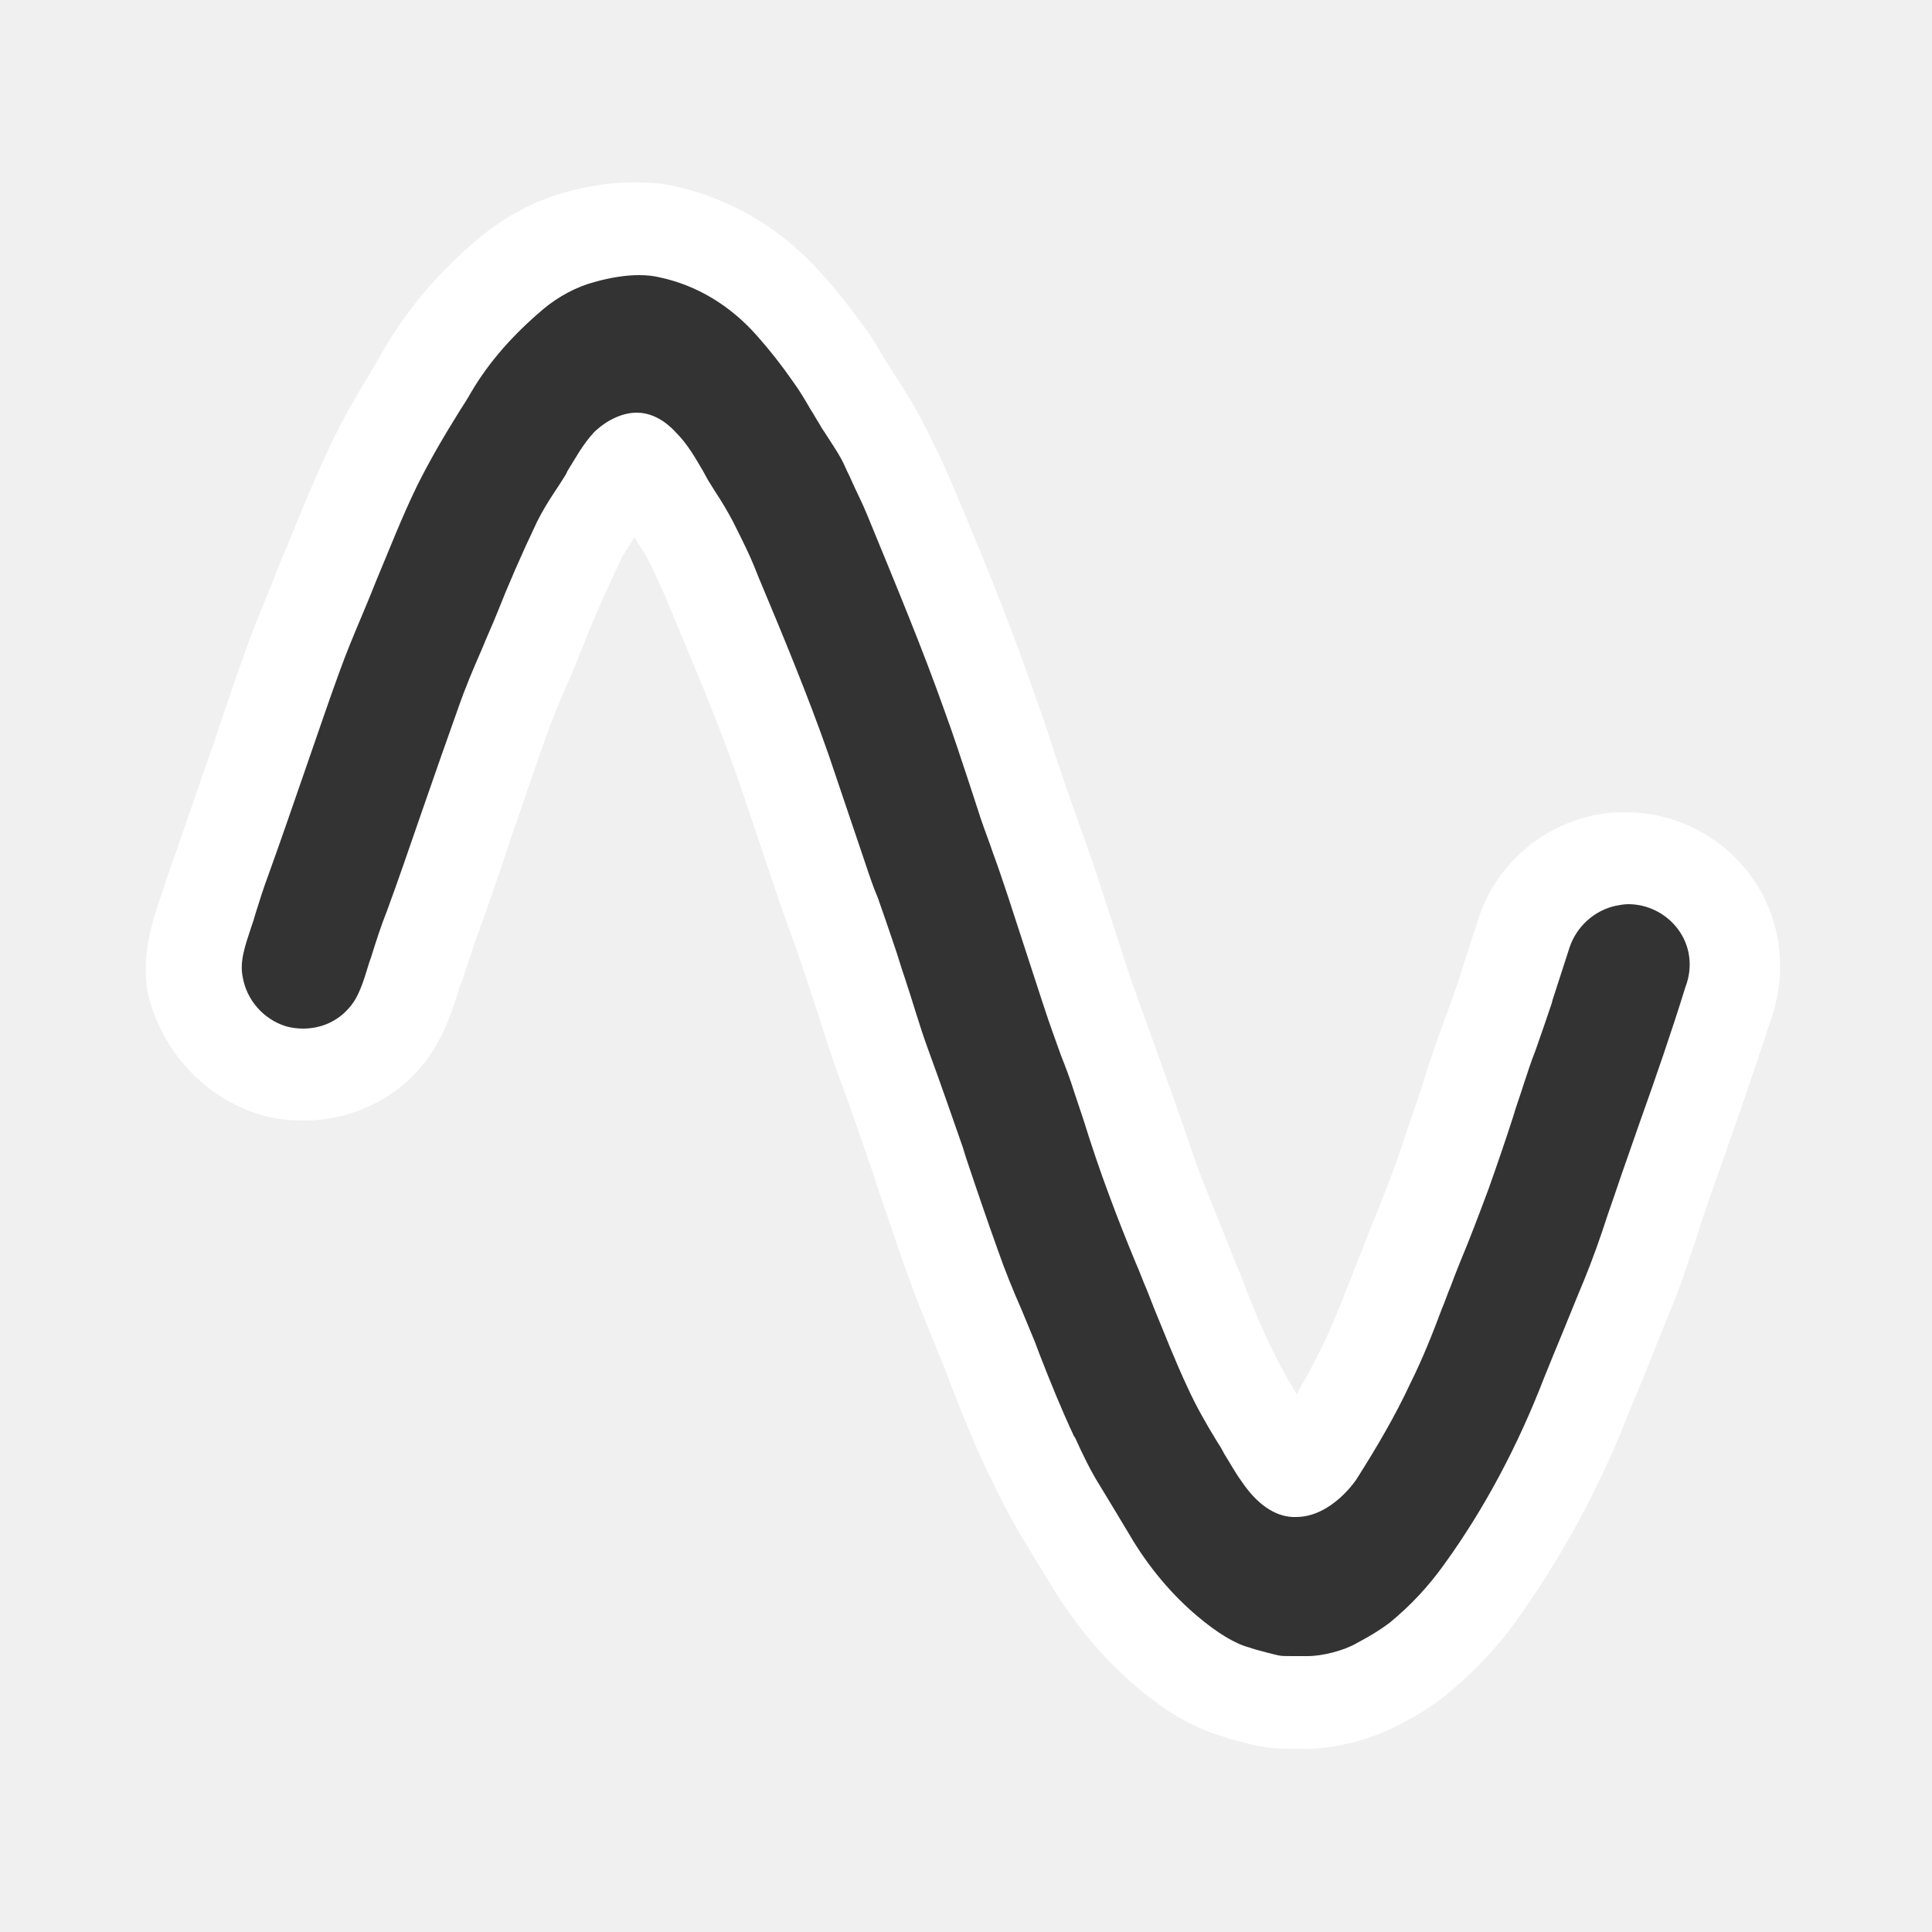
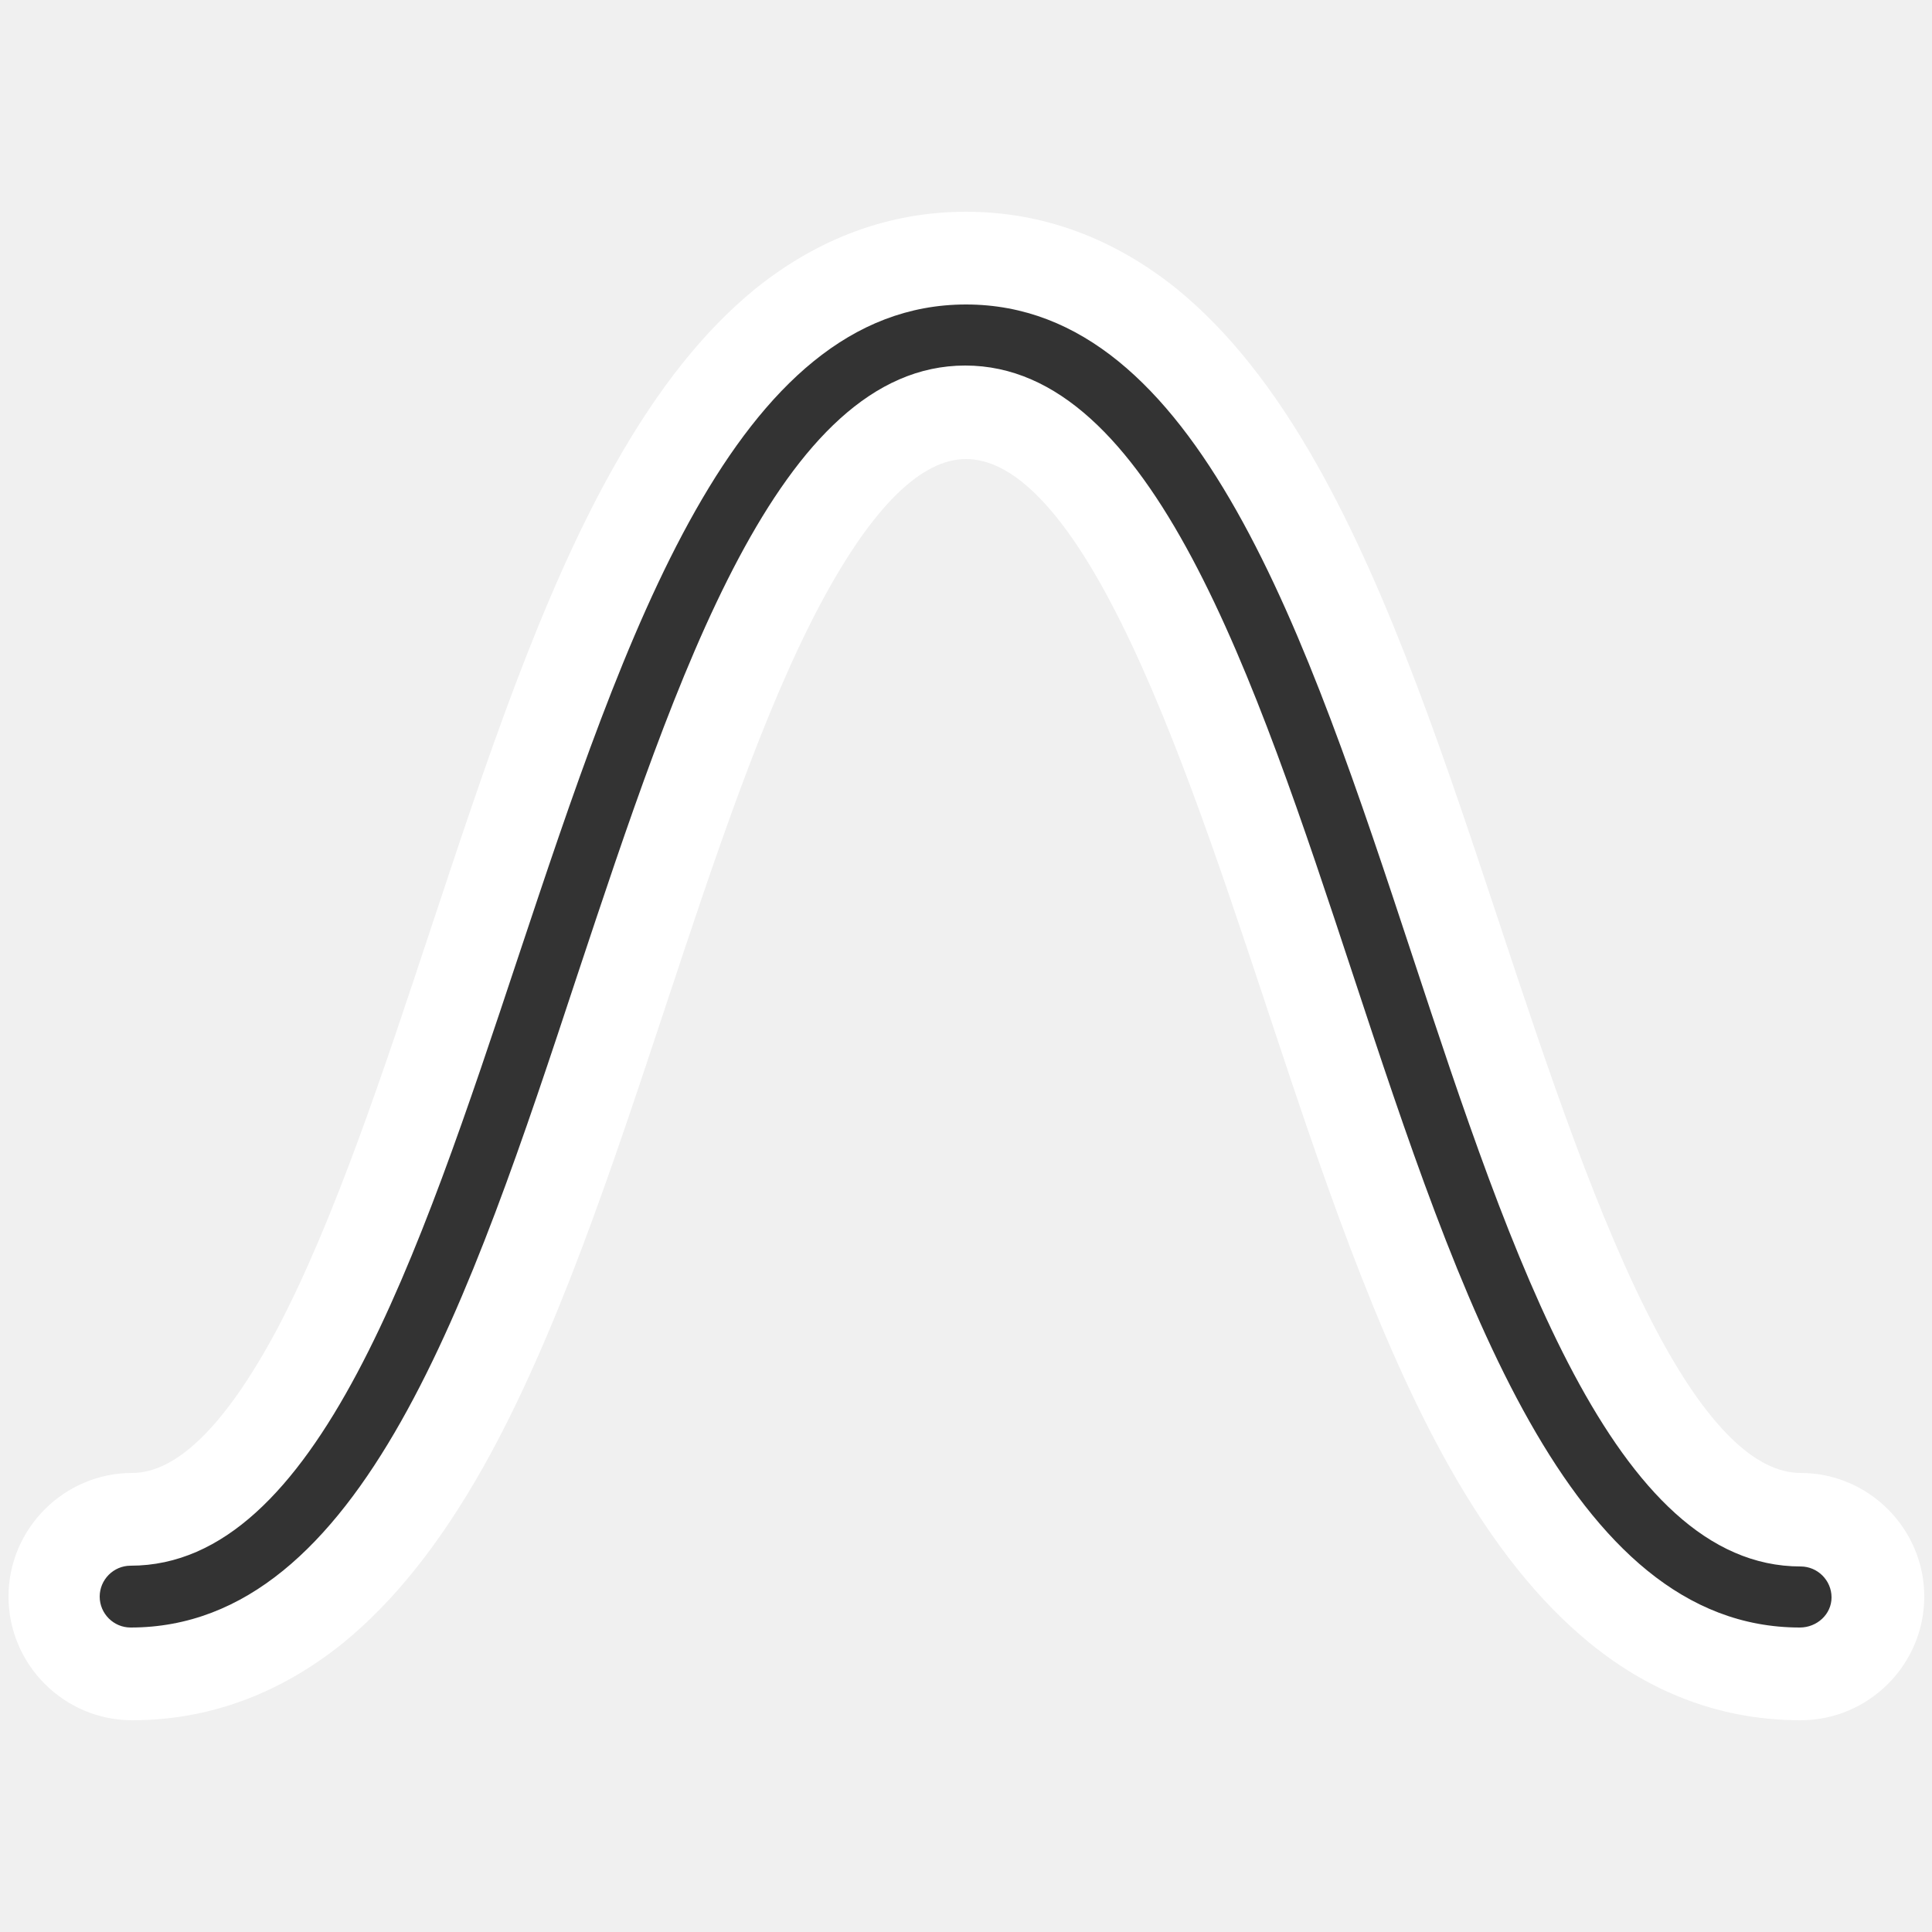
<svg xmlns="http://www.w3.org/2000/svg" viewBox="0 0 250 250">
  <g id="sine-wave">
-     <path fill="#FFF" d="M33.6 144.2c1.8.6 3.8.8 5.7.8 5.6 0 11-2.3 14.7-6.4 3.1-3.4 4.3-7.2 5.3-10.3.1-.4.2-.8.4-1.1l1.8-5.4c1.4-3.9 2.9-8.1 4.6-13.3 1.7-4.9 3.1-9.1 4.5-13 .8-2.3 1.8-4.7 2.8-7 .7-1.5 1.3-3.1 2-4.8 1.4-3.6 3-7.2 4.9-11.2.3-.7.9-1.5 1.5-2.5.1-.2.2-.3.3-.5.1.2.3.5.4.7.6.9 1.1 1.7 1.4 2.3l.5 1c.7 1.5 1.4 3 2 4.4l.6 1.5c3 7.2 6.2 14.7 8.7 22l2.4 7.1 2.4 7.1c.5 1.6 1.1 3.1 1.6 4.6.7 1.9 1.4 3.8 2 5.7.5 1.4.9 2.8 1.4 4.2 1 3.1 2 6.4 3.2 9.6 1.8 4.8 3.1 8.8 4.4 12.5l.4 1.3c1.4 4 2.7 8.1 4.2 12.1 1 2.9 2.2 5.7 3.3 8.4.5 1.3 1.1 2.6 1.6 4l.6 1.6c1.5 3.8 3 7.6 4.9 11.5l.1.1c1.1 2.4 2.3 4.8 3.8 7.3 1.2 2 2.4 4 3.7 6.1 3.2 5.4 7.1 10.1 11.4 13.7 4 3.4 7.6 5.4 11.2 6.4l.5.2c1.4.4 3.1.9 5 1.2.9.1 1.9.2 3.1.2h2.1c3.9 0 8.7-1.3 12.2-3.2 2.1-1.1 4.2-2.3 6.2-4 3.6-3 6.6-6.2 9.1-9.8 5.7-8 10.6-17 14.3-26.6l1.3-3.1c1.3-3.1 2.5-6.3 3.8-9.4 1.3-3.1 2.3-6.1 3.3-9.1.3-.9.6-1.7.8-2.5 1.1-3.3 2.3-6.7 3.4-9.7v-.1c2-5.6 4-11.5 5.9-17.3 2.1-6.4 1-13.3-3-18.5-3.8-5-9.7-7.9-16-7.9-1.4 0-2.7.1-4.1.4-7 1.5-12.7 6.6-14.9 13.4l-2.2 6.8-.1.4c-.6 1.8-1.3 3.8-2 5.6-.5 1.5-1.2 3.2-1.7 4.9-.5 1.3-.9 2.7-1.3 4-1 3-2.1 6.1-3.1 9.2-1.1 3-2.3 6.1-3.5 9-.4 1-.8 2.1-1.2 3.1-.4.9-.7 1.8-1.1 2.7v.1c-1.2 3-2.4 6.1-3.7 8.9-1.1 2.3-2.3 4.5-3.6 6.8-.1-.2-.2-.3-.3-.5-1.2-1.9-2.1-3.7-3.1-5.7-1.5-3.1-2.8-6.4-4-9.6l-.1-.2c-.3-.7-.6-1.4-.9-2.2-.4-1.1-.9-2.2-1.3-3.3l-.1-.2c-1.1-2.8-2.3-5.6-3.3-8.4-1.1-3.2-2.2-6.4-3.3-9.5l-.1-.2c-.4-1.1-.8-2.3-1.2-3.4-.6-1.7-1.2-3.4-1.8-5-.7-1.9-1.4-3.9-2.1-5.9l-.3-.9-4.4-13.5c-.7-2-1.4-4-2.1-5.9-.5-1.4-1-2.9-1.5-4.3-.5-1.5-1-3-1.5-4.4v-.1c-1-3.1-2.1-6.2-3.2-9.3-3-8.4-6.3-16.6-10.4-26.2-.8-1.8-1.6-3.5-2.4-5.1-.2-.5-.5-1-.7-1.4-1-2-2-3.7-3.1-5.4-.3-.5-.6-1-.9-1.4-.3-.5-.7-1.1-1-1.6-.8-1.3-1.7-2.9-2.8-4.4-1.9-2.6-3.6-4.8-5.5-6.9-5.2-5.9-11.8-9.8-19.1-11.4-1.6-.4-3.4-.5-5.2-.5-2.8 0-5.9.4-9 1.3-4 1.1-7.9 3.2-11.1 5.9-4.9 4.1-8.9 8.7-11.9 13.7-.5.9-1 1.7-1.5 2.6-2 3.3-4.1 6.8-5.9 10.6-2.1 4.5-4 9.1-5.6 13.1-.6 1.4-1.2 2.8-1.7 4.2-1.1 2.7-2.2 5.3-3.2 8-1.5 4.1-2.9 8.3-4.3 12.4v.1c-1.6 4.5-3.2 9.2-4.8 13.8-.6 1.8-1.2 3.4-1.8 5.2l-.3 1-.3.8c-1 3-2.4 7.2-1.6 12.1 1.7 7.4 7.2 13.6 14.5 15.8z" />
-     <path fill="#333" d="M217.1 120.2c-1.5-2-3.9-3.2-6.4-3.2-.5 0-1.1.1-1.6.2-2.8.6-5.1 2.7-6 5.4l-2.2 6.8-.1.4c-.7 2.1-1.4 4.1-2.1 6.1-.6 1.5-1.1 3.1-1.6 4.6-.4 1.3-.9 2.6-1.3 4-1 3.1-2.1 6.3-3.2 9.4-1.2 3.2-2.4 6.4-3.7 9.5-.4 1-.8 2-1.2 3.1-.4.9-.7 1.9-1.1 2.8-1.2 3.2-2.5 6.5-4.1 9.7-1.9 4.1-4.3 8.2-6.9 12.3-.1.2-3.3 5-7.9 5h-.4c-2.4-.1-4.7-1.7-6.7-4.7-.8-1.1-1.5-2.4-2.2-3.5-.3-.6-.6-1.1-1-1.7-1.4-2.3-2.6-4.4-3.7-6.8-1.6-3.4-3-7-4.4-10.4-.3-.8-.6-1.5-.9-2.3-.5-1.1-.9-2.3-1.4-3.4-1.2-2.9-2.4-5.9-3.5-8.9-1.2-3.2-2.3-6.5-3.3-9.7l-1.2-3.6c-.5-1.6-1.1-3.2-1.7-4.7-.7-2-1.5-4.1-2.2-6.3l-.3-.9-4.4-13.5c-.6-1.8-1.2-3.6-1.9-5.5-.5-1.5-1.1-3-1.6-4.5s-1-3.1-1.5-4.6c-1-3-2-6.1-3.1-9.1-2.9-8.2-6.2-16.1-10.1-25.6-.6-1.5-1.4-3-2.1-4.6-.2-.5-.5-1-.7-1.5-.6-1.4-1.5-2.7-2.4-4.1-.3-.5-.7-1-1-1.6-.4-.6-.7-1.2-1.1-1.8-.7-1.2-1.4-2.4-2.2-3.5-1.6-2.3-3.1-4.2-4.7-6-3.5-4-7.9-6.6-12.6-7.6-.8-.2-1.7-.3-2.7-.3-1.7 0-3.7.3-5.8.9-2.3.6-4.7 1.9-6.6 3.5-3.9 3.3-7 6.8-9.3 10.7-.5.9-1.1 1.8-1.6 2.6-2 3.2-3.8 6.3-5.4 9.5-2 4.1-3.7 8.5-5.3 12.3-.6 1.5-1.2 3-1.8 4.4-1.1 2.6-2.1 5-3 7.5-1.5 4.1-2.9 8.3-4.3 12.3-1.6 4.6-3.2 9.3-4.9 14-.6 1.6-1.1 3.2-1.6 4.8l-.3 1-.3.9c-.8 2.4-1.5 4.4-1.1 6.4.5 3 2.7 5.5 5.6 6.4.7.2 1.5.3 2.2.3 2.3 0 4.4-.9 5.9-2.6 1.3-1.4 1.9-3.4 2.6-5.7.1-.4.3-.8.4-1.2.6-1.9 1.2-3.8 2-5.8 1.4-3.8 2.8-7.9 4.6-13.1 1.7-4.9 3.2-9.2 4.6-13.1.9-2.6 2-5.2 3.1-7.7.6-1.5 1.3-3 1.9-4.5 1.5-3.8 3.2-7.7 5.2-11.9.7-1.4 1.5-2.7 2.3-3.9.4-.6.8-1.2 1.1-1.7.2-.3.4-.6.5-.9 1-1.6 2-3.5 3.5-5.1.6-.6 2.7-2.4 5.3-2.5h.2c1.3 0 3.2.5 5.1 2.6 1.5 1.5 2.5 3.3 3.5 5 .2.4.4.7.6 1.1.3.5.7 1.1 1 1.6.8 1.2 1.5 2.4 2.2 3.7l.5 1c.8 1.6 1.6 3.2 2.3 4.9l.6 1.5c3.1 7.4 6.3 15.1 9 22.8l2.4 7.1 2.4 7.1c.5 1.5 1 3 1.6 4.4.7 2 1.4 4 2.1 6.1.5 1.4.9 2.9 1.4 4.3 1 3 1.9 6.2 3 9.2 1.8 4.9 3.2 9 4.5 12.7l.4 1.3c1.3 3.9 2.7 8 4.1 11.9.9 2.6 2 5.3 3.1 7.8.6 1.4 1.1 2.7 1.7 4.1l.6 1.6c1.4 3.6 2.9 7.3 4.5 10.7l.1.1c1 2.2 2 4.3 3.2 6.2 1.2 2 2.5 4.1 3.8 6.3 2.5 4.3 5.6 7.9 8.8 10.6 2.6 2.2 4.9 3.6 6.8 4.1l.6.2c1.1.3 2.2.6 3.1.8.4.1 1 .1 1.7.1h2.1c1.9 0 4.7-.7 6.4-1.7 1.7-.9 3-1.7 4.2-2.6 2.8-2.3 5.1-4.8 7.1-7.6 5.2-7.2 9.5-15.3 12.9-24.1l1.3-3.2c1.3-3.1 2.6-6.4 3.9-9.5 1.1-2.7 2.1-5.5 3-8.3.3-.9.6-1.7.9-2.6 1.1-3.3 2.3-6.6 3.4-9.8 2-5.6 4-11.4 5.8-17.2 1-2.6.6-5.4-1-7.5z" />
+     <path fill="#fff" d="M125,27.4c-9.9,0-19.1,3.4-27.3,10c-6.6,5.4-12.5,12.8-18.1,22.7C70,77,62.8,98.9,55.8,120    c-6.2,18.7-12.6,38.1-20,52.1c-6.6,12.3-12.9,18.5-18.7,18.5c-8.8,0-16,7.2-16,16s7.2,16,16,16c9.9,0,19.1-3.4,27.3-10    c6.6-5.4,12.5-12.8,18.1-22.7C72,173,79.2,151.1,86.2,130c6.2-18.7,12.6-38.1,20.1-52.1c6.6-12.3,12.9-18.5,18.7-18.5    c5.9,0,12.2,6.2,18.7,18.5c7.4,14,13.9,33.4,20.1,52.1c7,21.1,14.2,42.9,23.8,59.9c5.6,9.9,11.5,17.3,18.1,22.7    c8.2,6.7,17.4,10,27.3,10c8.8,0,16-7.2,16-16s-7.2-16-16-16c-5.9,0-12.2-6.2-18.7-18.5c-7.4-14-13.9-33.4-20.1-52.1    c-7-21.1-14.2-42.9-23.8-59.9c-5.6-9.9-11.5-17.3-18.1-22.7C144.1,30.8,134.9,27.4,125,27.4L125,27.4z" />
+     <path fill="#333" d="M232.9,210.6c-29.9,0-44.1-42.9-57.8-84.4c-12.8-38.8-26.1-78.9-50.2-78.9s-37.3,40.1-50.2,78.9    c-13.7,41.5-27.9,84.4-57.8,84.4c-2.2,0-4-1.8-4-4s1.8-4,4-4c24.1,0,37.3-40.1,50.2-78.9C80.9,82.3,95.1,39.4,125,39.4    s44.1,42.9,57.8,84.4c12.8,38.8,26.1,78.9,50.2,78.9c2.2,0,4,1.8,4,4S235.1,210.6,232.9,210.6z" />
  </g>
</svg>
